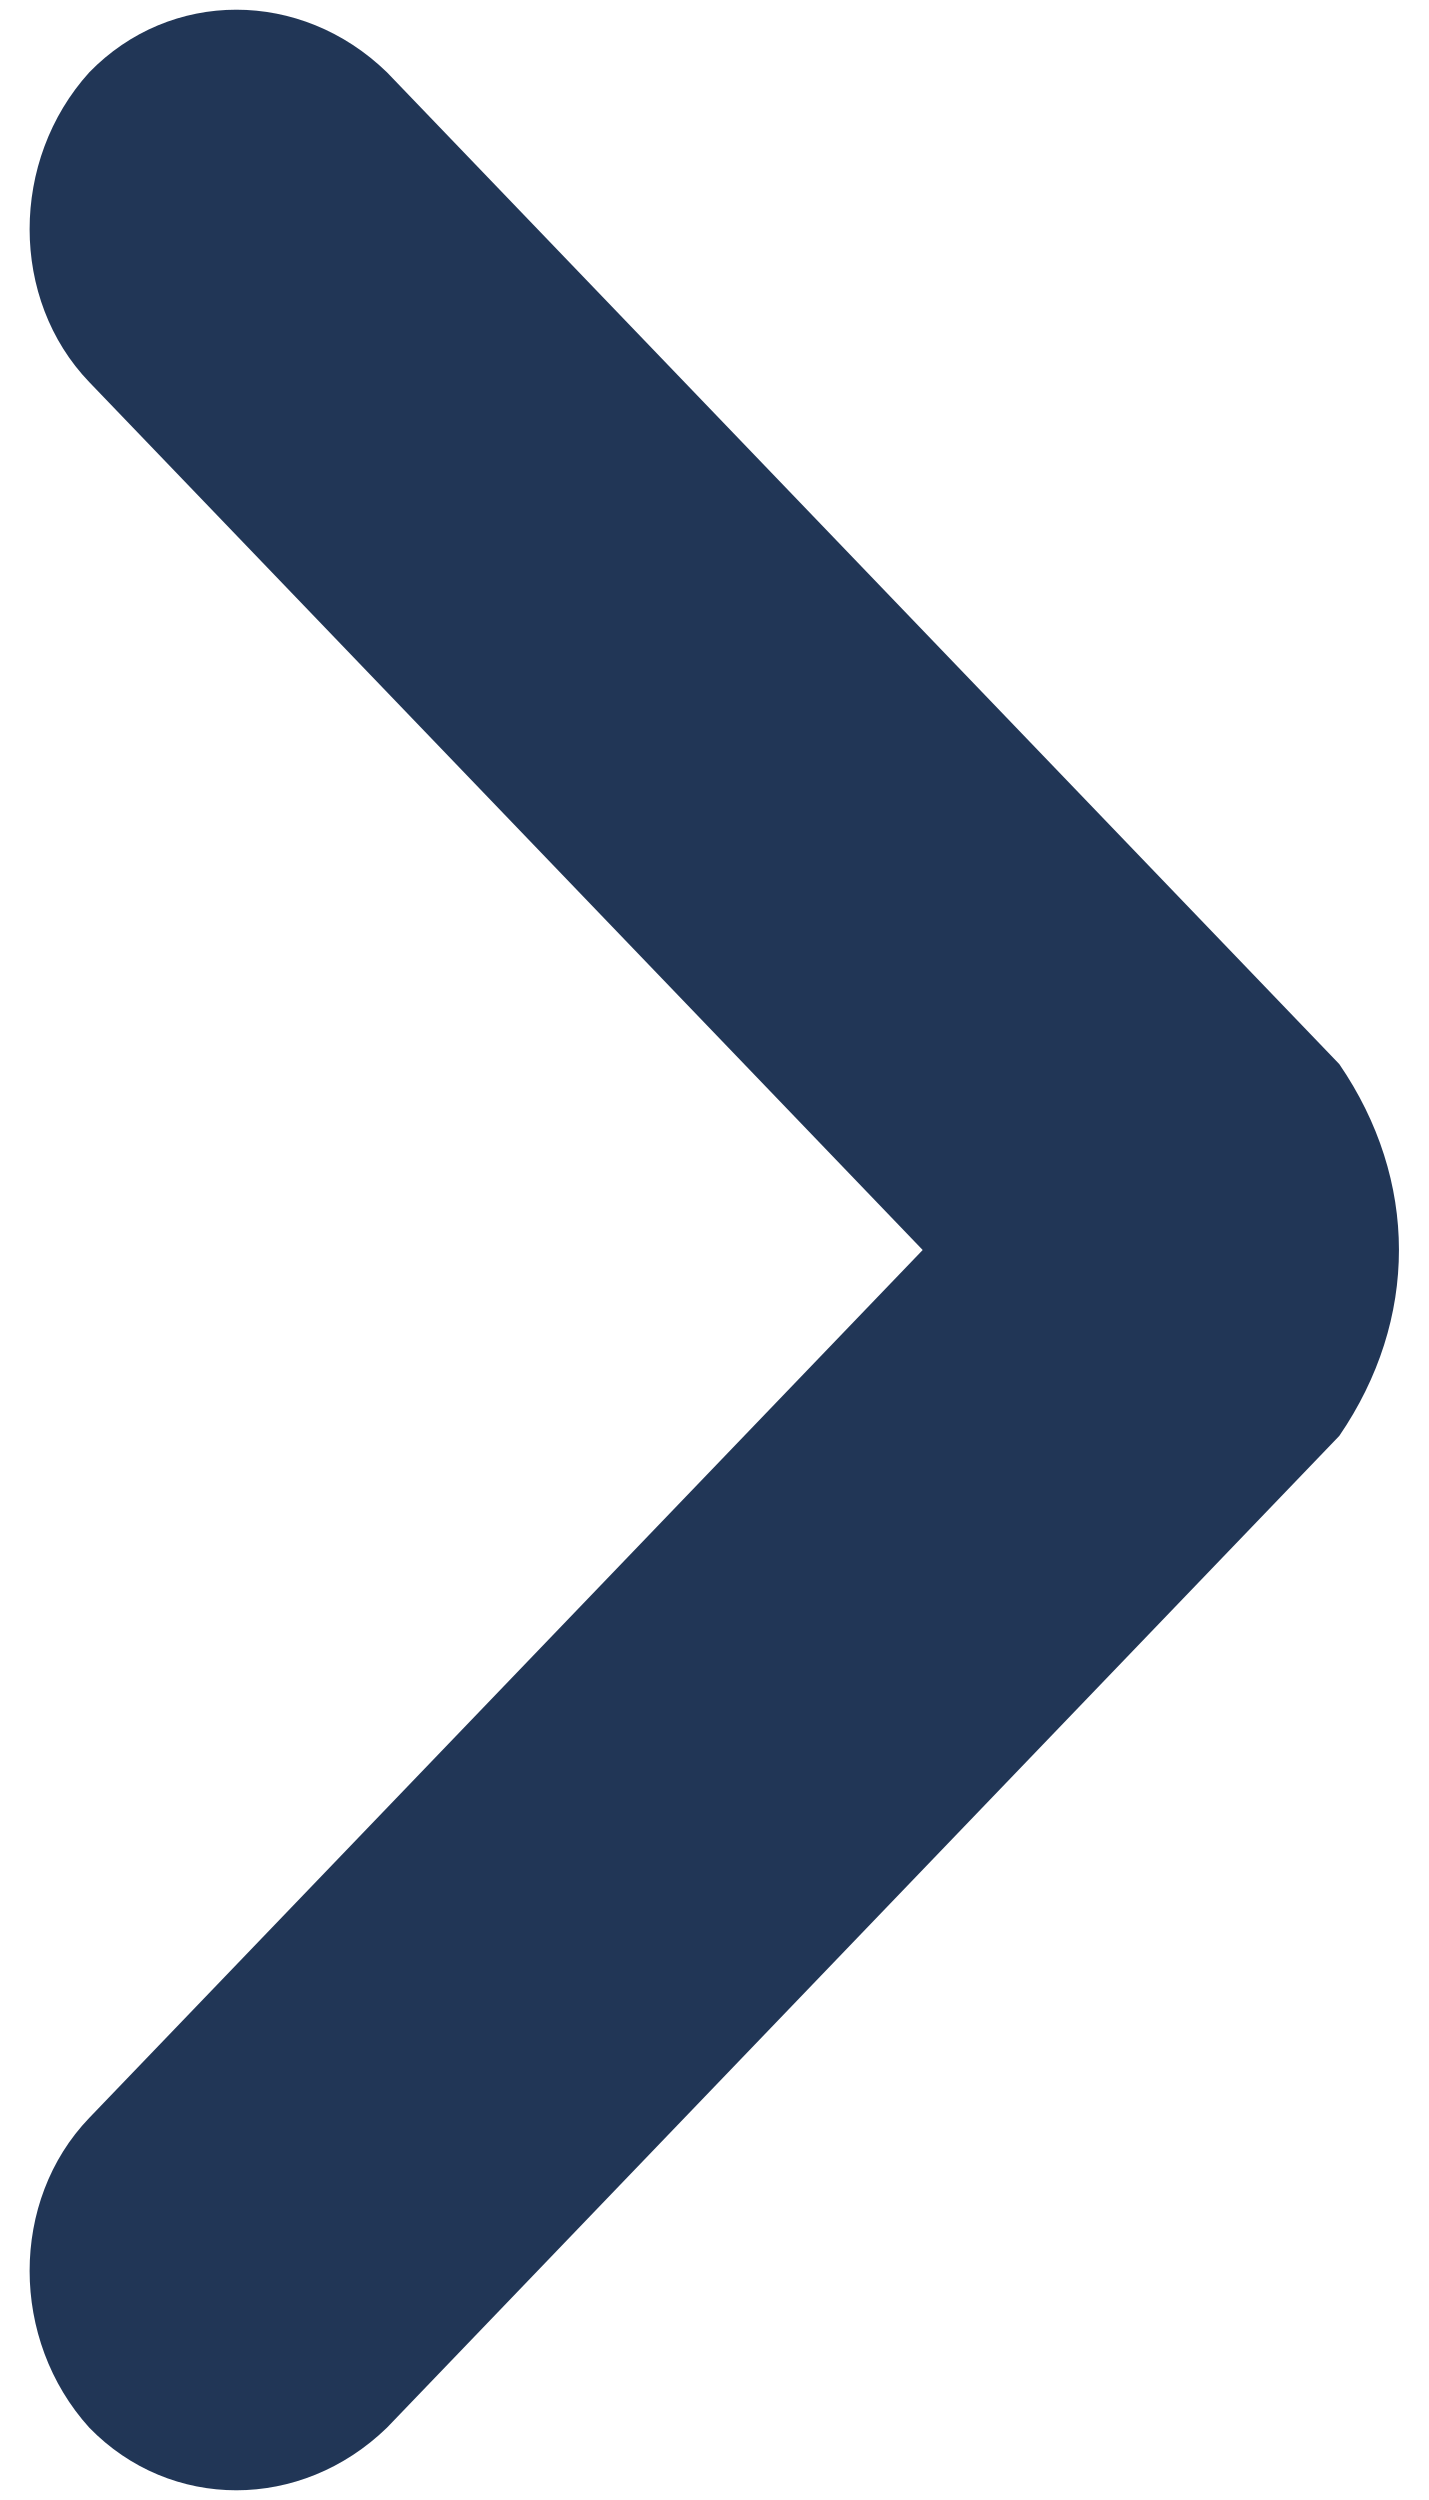
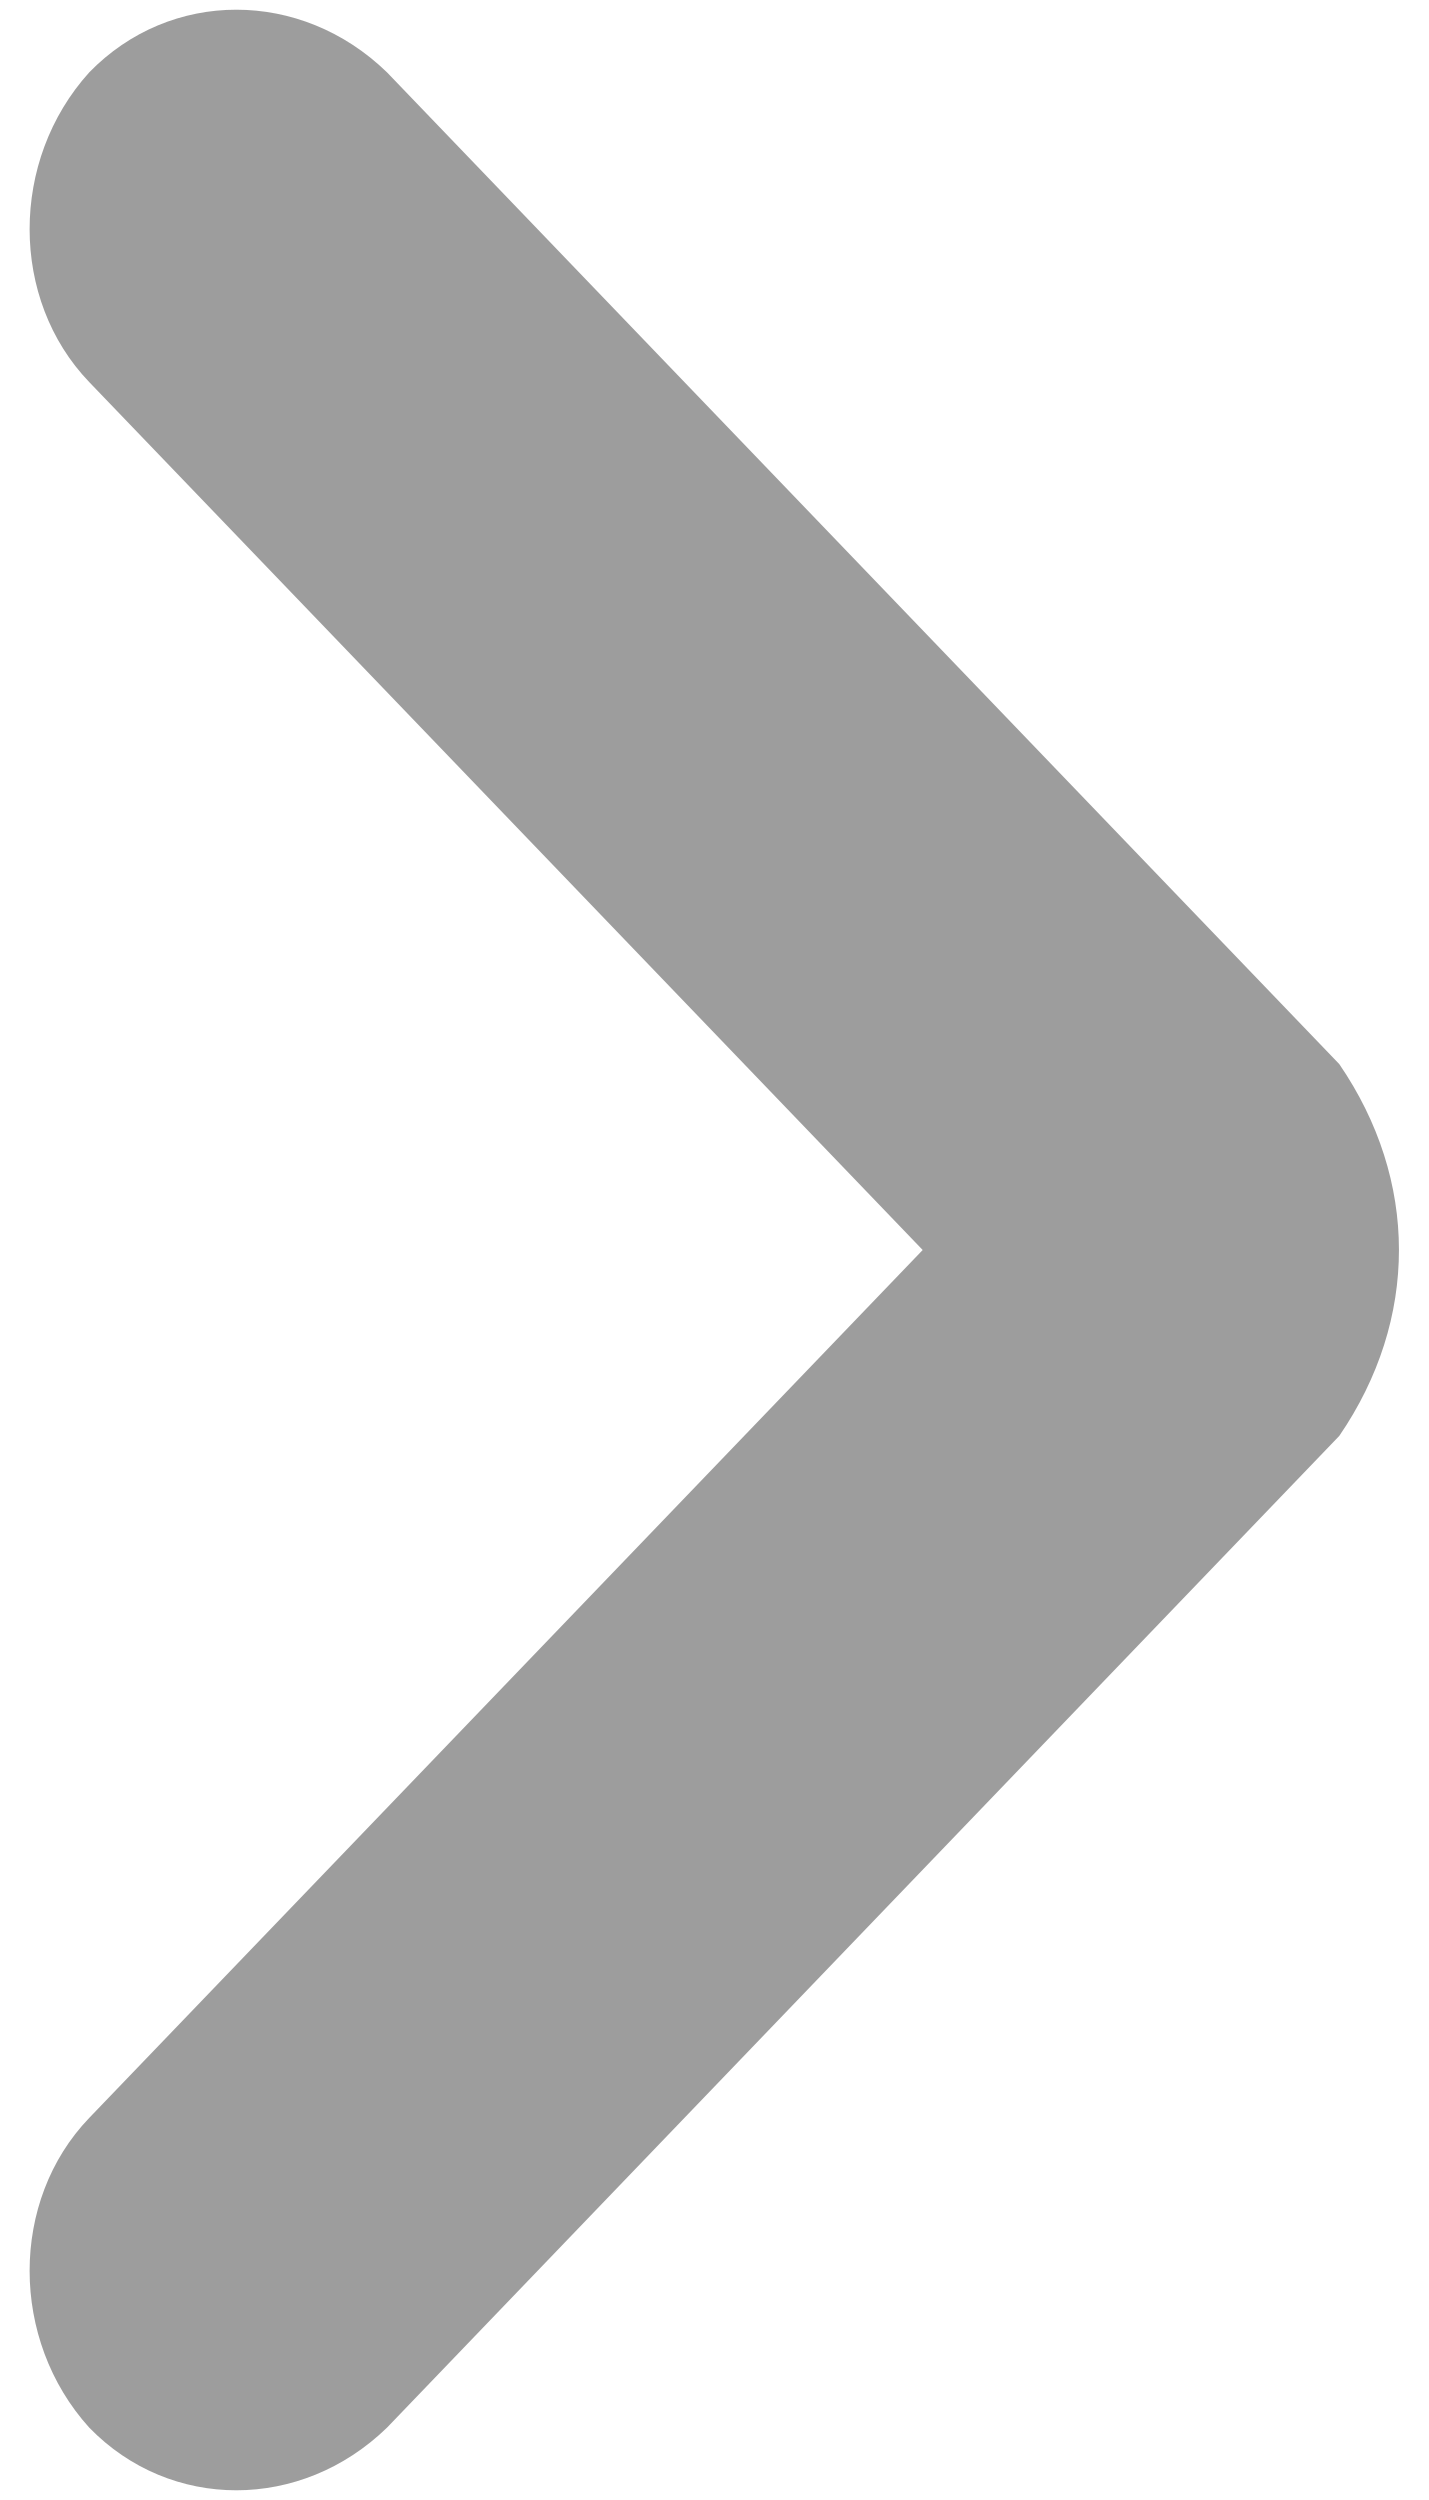
<svg xmlns="http://www.w3.org/2000/svg" width="8" height="14" viewBox="0 0 8 14">
-   <path d="M5.167 7L.5 2.14C.055 1.677.054.898.5.405c.454-.467 1.185-.468 1.667 0L7.5 5.959c.445.65.446 1.43 0 2.082l-5.333 5.554c-.481.467-1.212.468-1.667 0-.445-.492-.446-1.271 0-1.735L5.167 7z" fill="#213656" fill-rule="evenodd" />
+   <path d="M5.167 7L.5 2.14C.055 1.677.054.898.5.405c.454-.467 1.185-.468 1.667 0L7.5 5.959c.445.65.446 1.43 0 2.082l-5.333 5.554c-.481.467-1.212.468-1.667 0-.445-.492-.446-1.271 0-1.735L5.167 7z" fill="#9D9D9D" fill-rule="evenodd" />
</svg>
